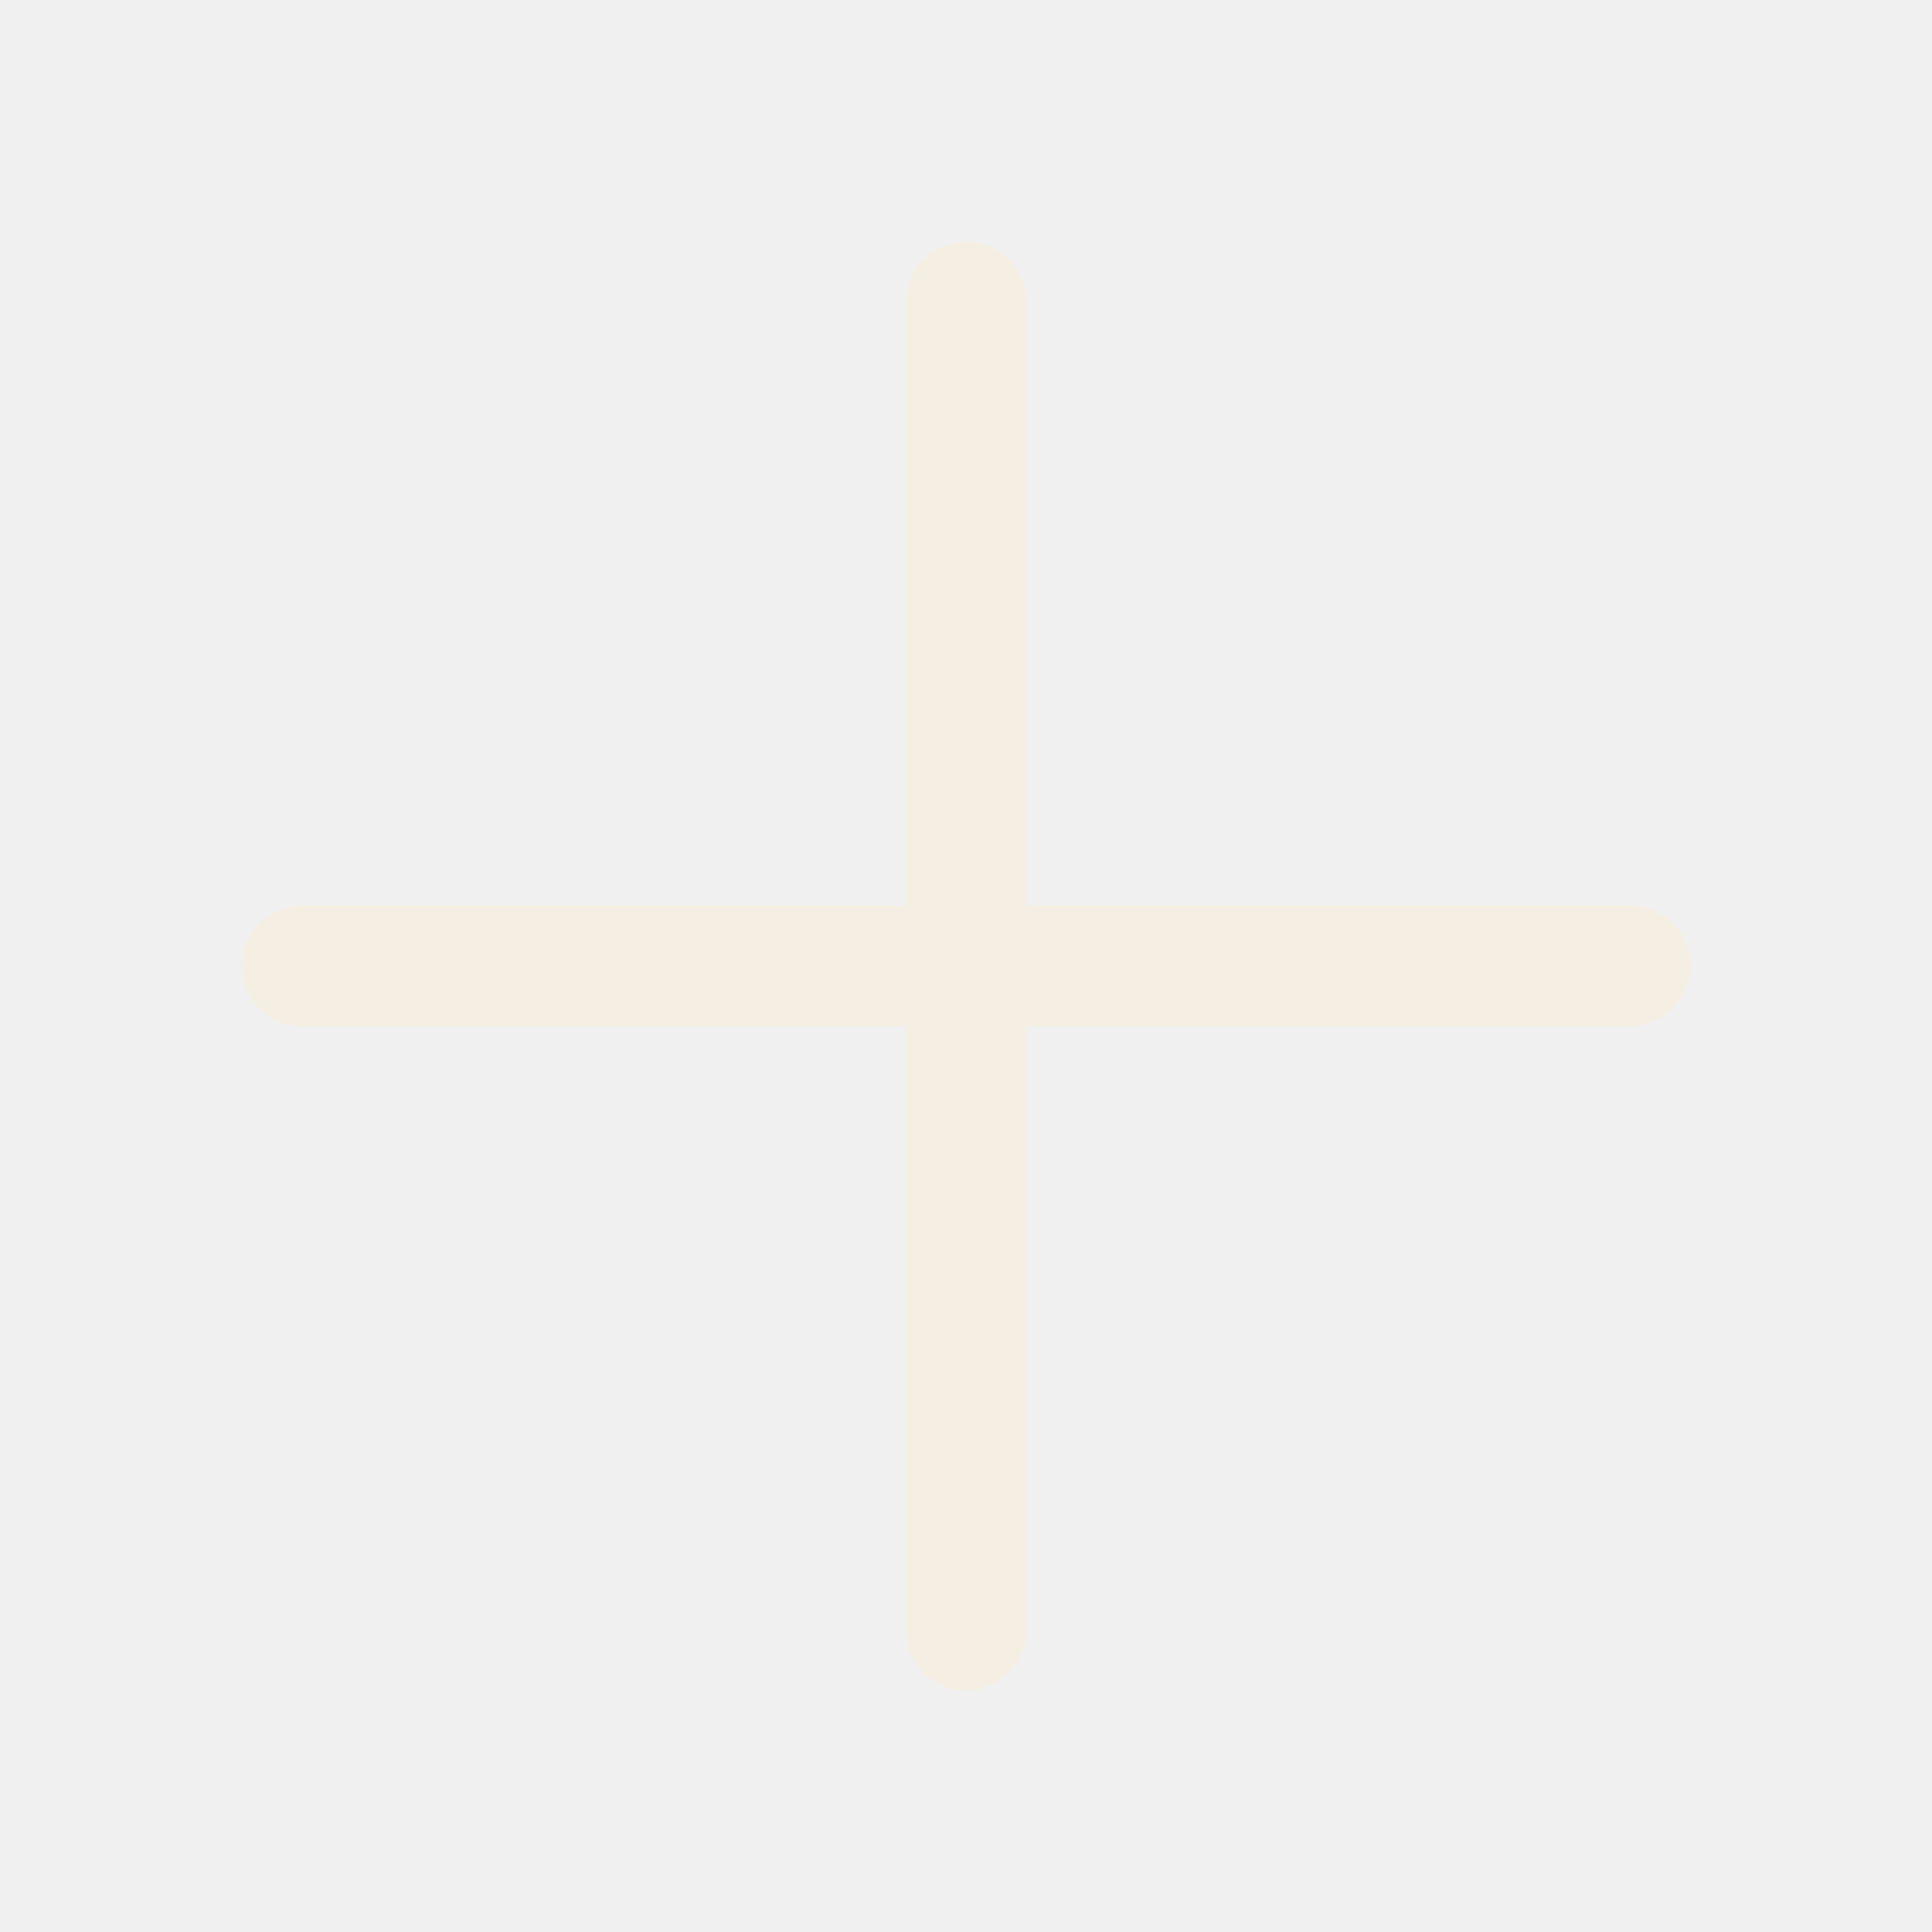
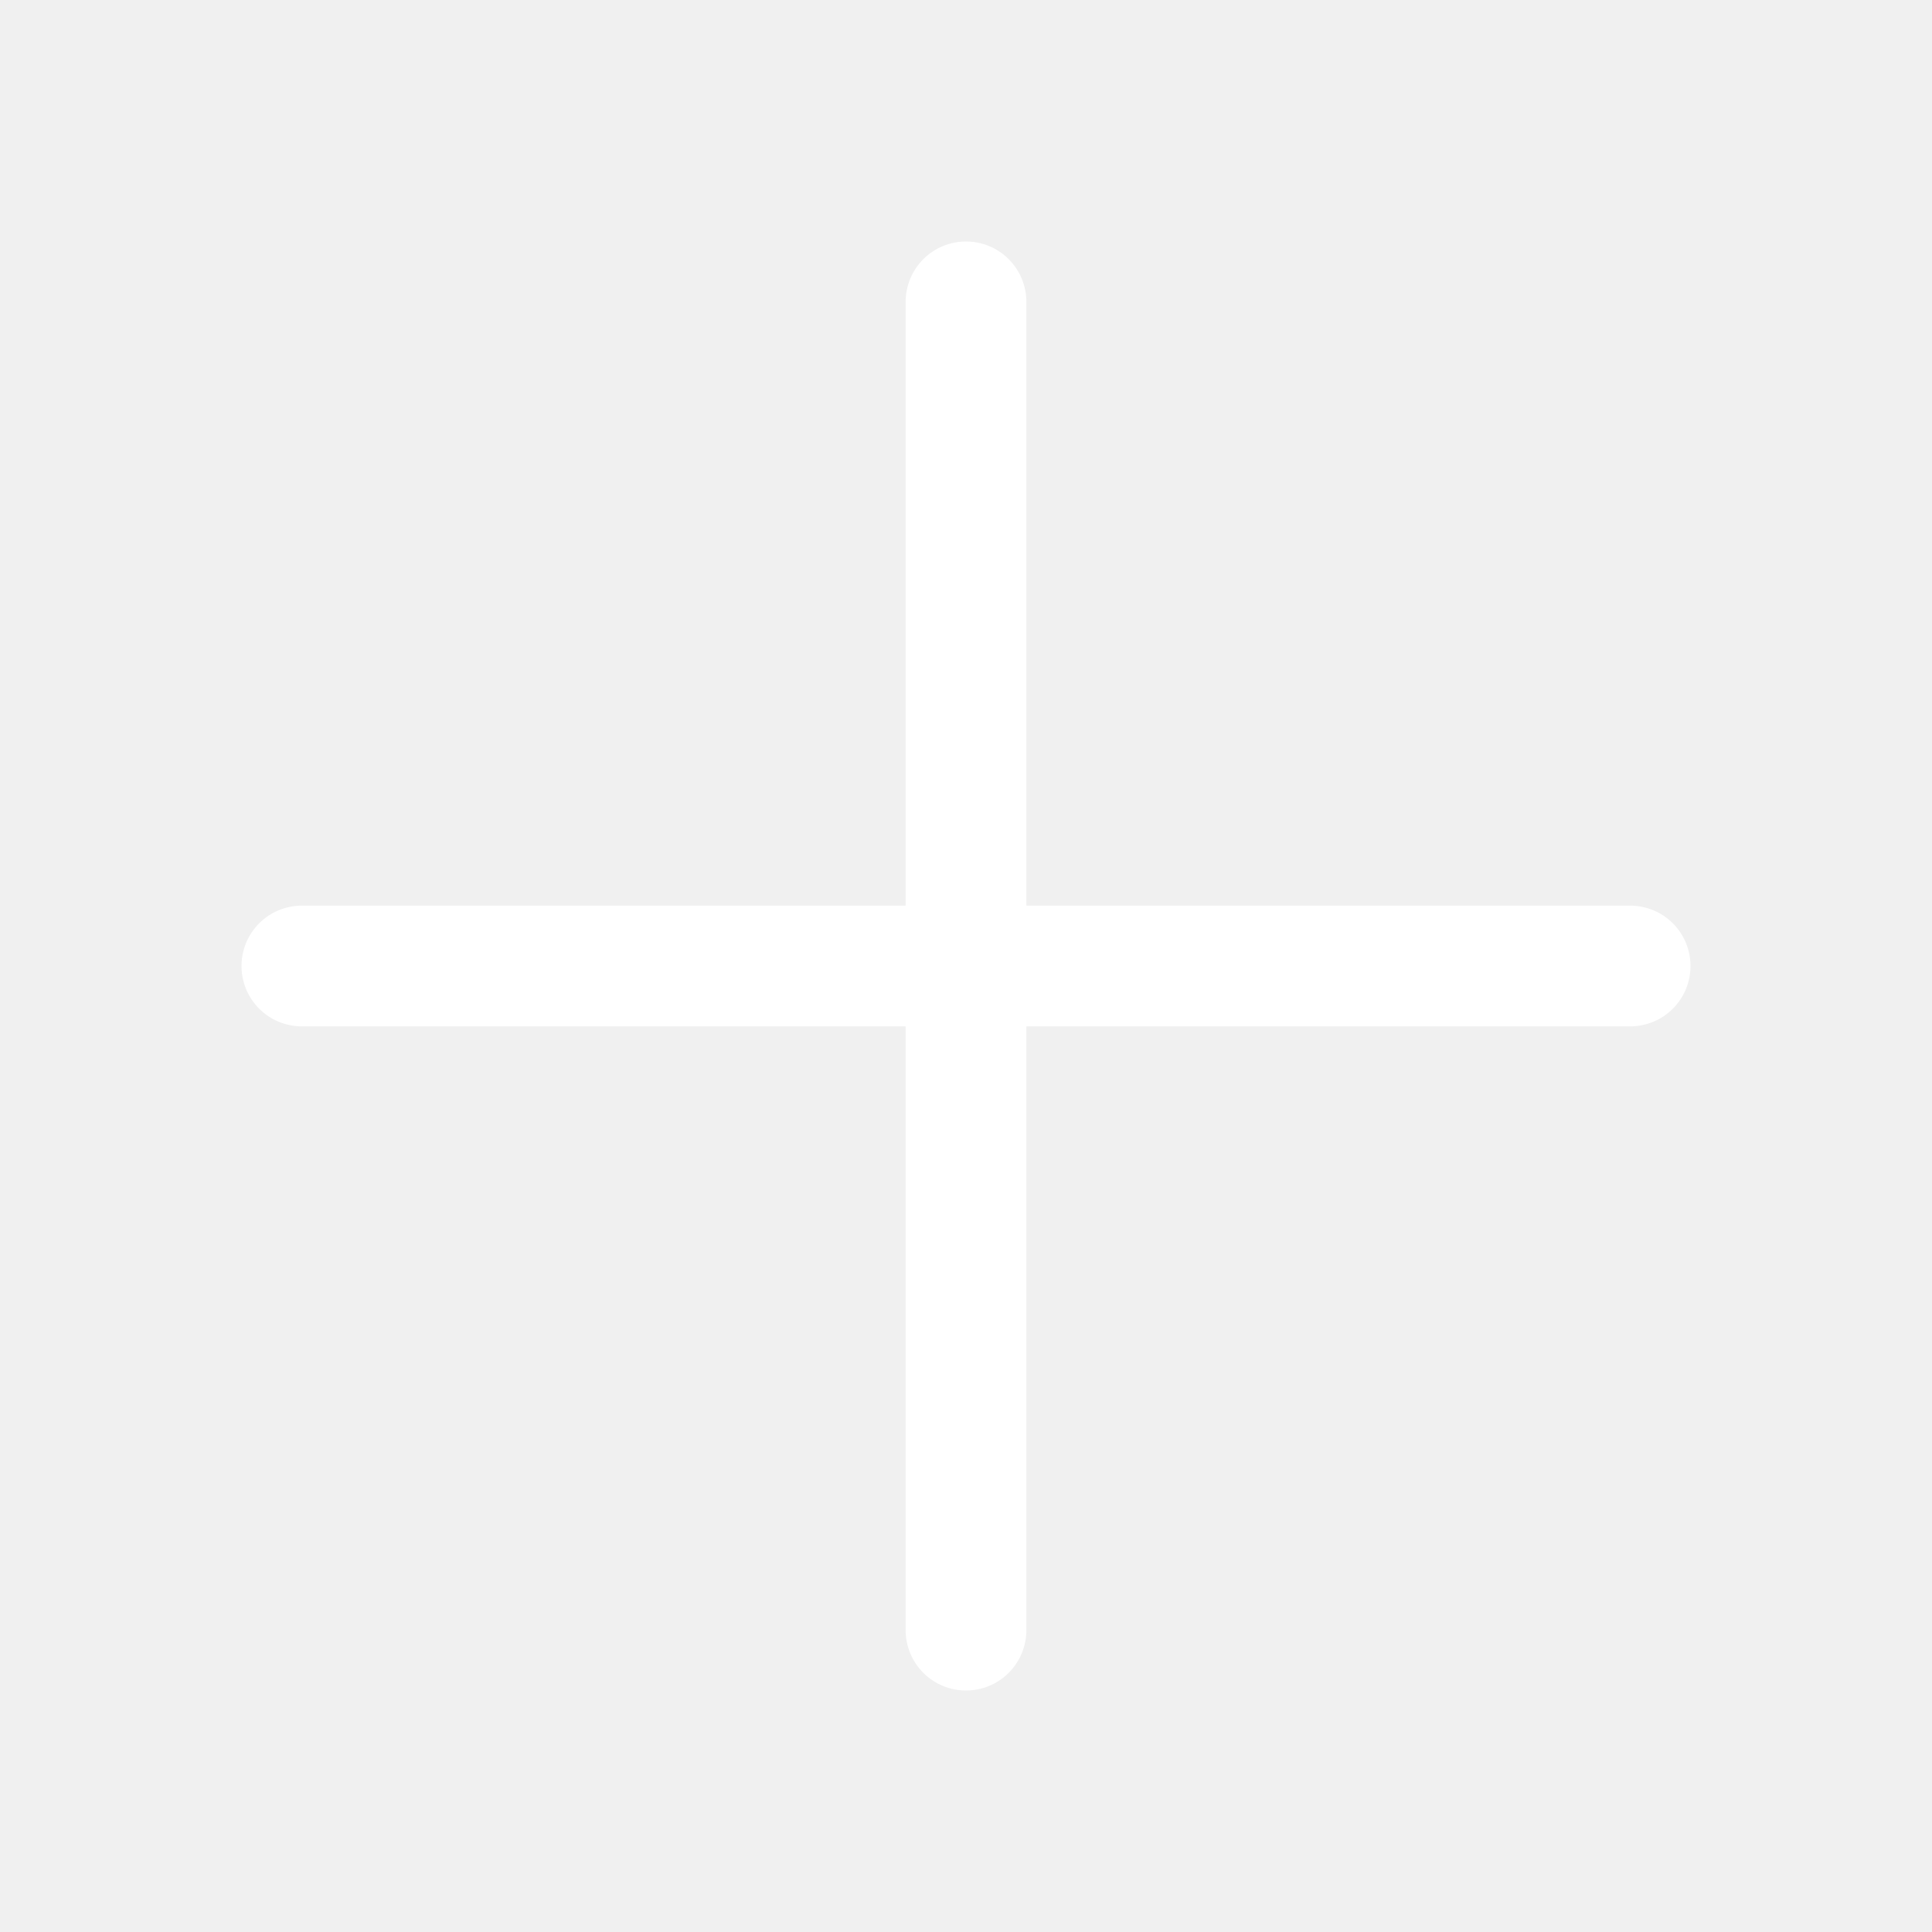
<svg xmlns="http://www.w3.org/2000/svg" preserveAspectRatio="none" overflow="visible" style="display: block;" width="20" height="20" viewBox="0 0 20 20" fill="none">
  <g id="Icon">
-     <path id="Vector" d="M17.5 10C17.5 10.166 17.434 10.325 17.317 10.442C17.2 10.559 17.041 10.625 16.875 10.625H10.625V16.875C10.625 17.041 10.559 17.2 10.442 17.317C10.325 17.434 10.166 17.5 10 17.5C9.834 17.5 9.675 17.434 9.558 17.317C9.441 17.2 9.375 17.041 9.375 16.875V10.625H3.125C2.959 10.625 2.8 10.559 2.683 10.442C2.566 10.325 2.5 10.166 2.5 10C2.5 9.834 2.566 9.675 2.683 9.558C2.8 9.441 2.959 9.375 3.125 9.375H9.375V3.125C9.375 2.959 9.441 2.8 9.558 2.683C9.675 2.566 9.834 2.5 10 2.5C10.166 2.5 10.325 2.566 10.442 2.683C10.559 2.8 10.625 2.959 10.625 3.125V9.375H16.875C17.041 9.375 17.2 9.441 17.317 9.558C17.434 9.675 17.5 9.834 17.5 10Z" fill="#F5EFE3" />
+     <path id="Vector" d="M17.5 10C17.5 10.166 17.434 10.325 17.317 10.442C17.2 10.559 17.041 10.625 16.875 10.625H10.625V16.875C10.625 17.041 10.559 17.2 10.442 17.317C10.325 17.434 10.166 17.5 10 17.5C9.834 17.5 9.675 17.434 9.558 17.317C9.441 17.2 9.375 17.041 9.375 16.875V10.625H3.125C2.959 10.625 2.8 10.559 2.683 10.442C2.566 10.325 2.5 10.166 2.5 10C2.5 9.834 2.566 9.675 2.683 9.558C2.8 9.441 2.959 9.375 3.125 9.375H9.375V3.125C9.375 2.959 9.441 2.8 9.558 2.683C9.675 2.566 9.834 2.5 10 2.5C10.166 2.5 10.325 2.566 10.442 2.683C10.559 2.8 10.625 2.959 10.625 3.125V9.375H16.875C17.041 9.375 17.2 9.441 17.317 9.558C17.434 9.675 17.5 9.834 17.5 10Z" fill="#FFFFFF" />
  </g>
</svg>
